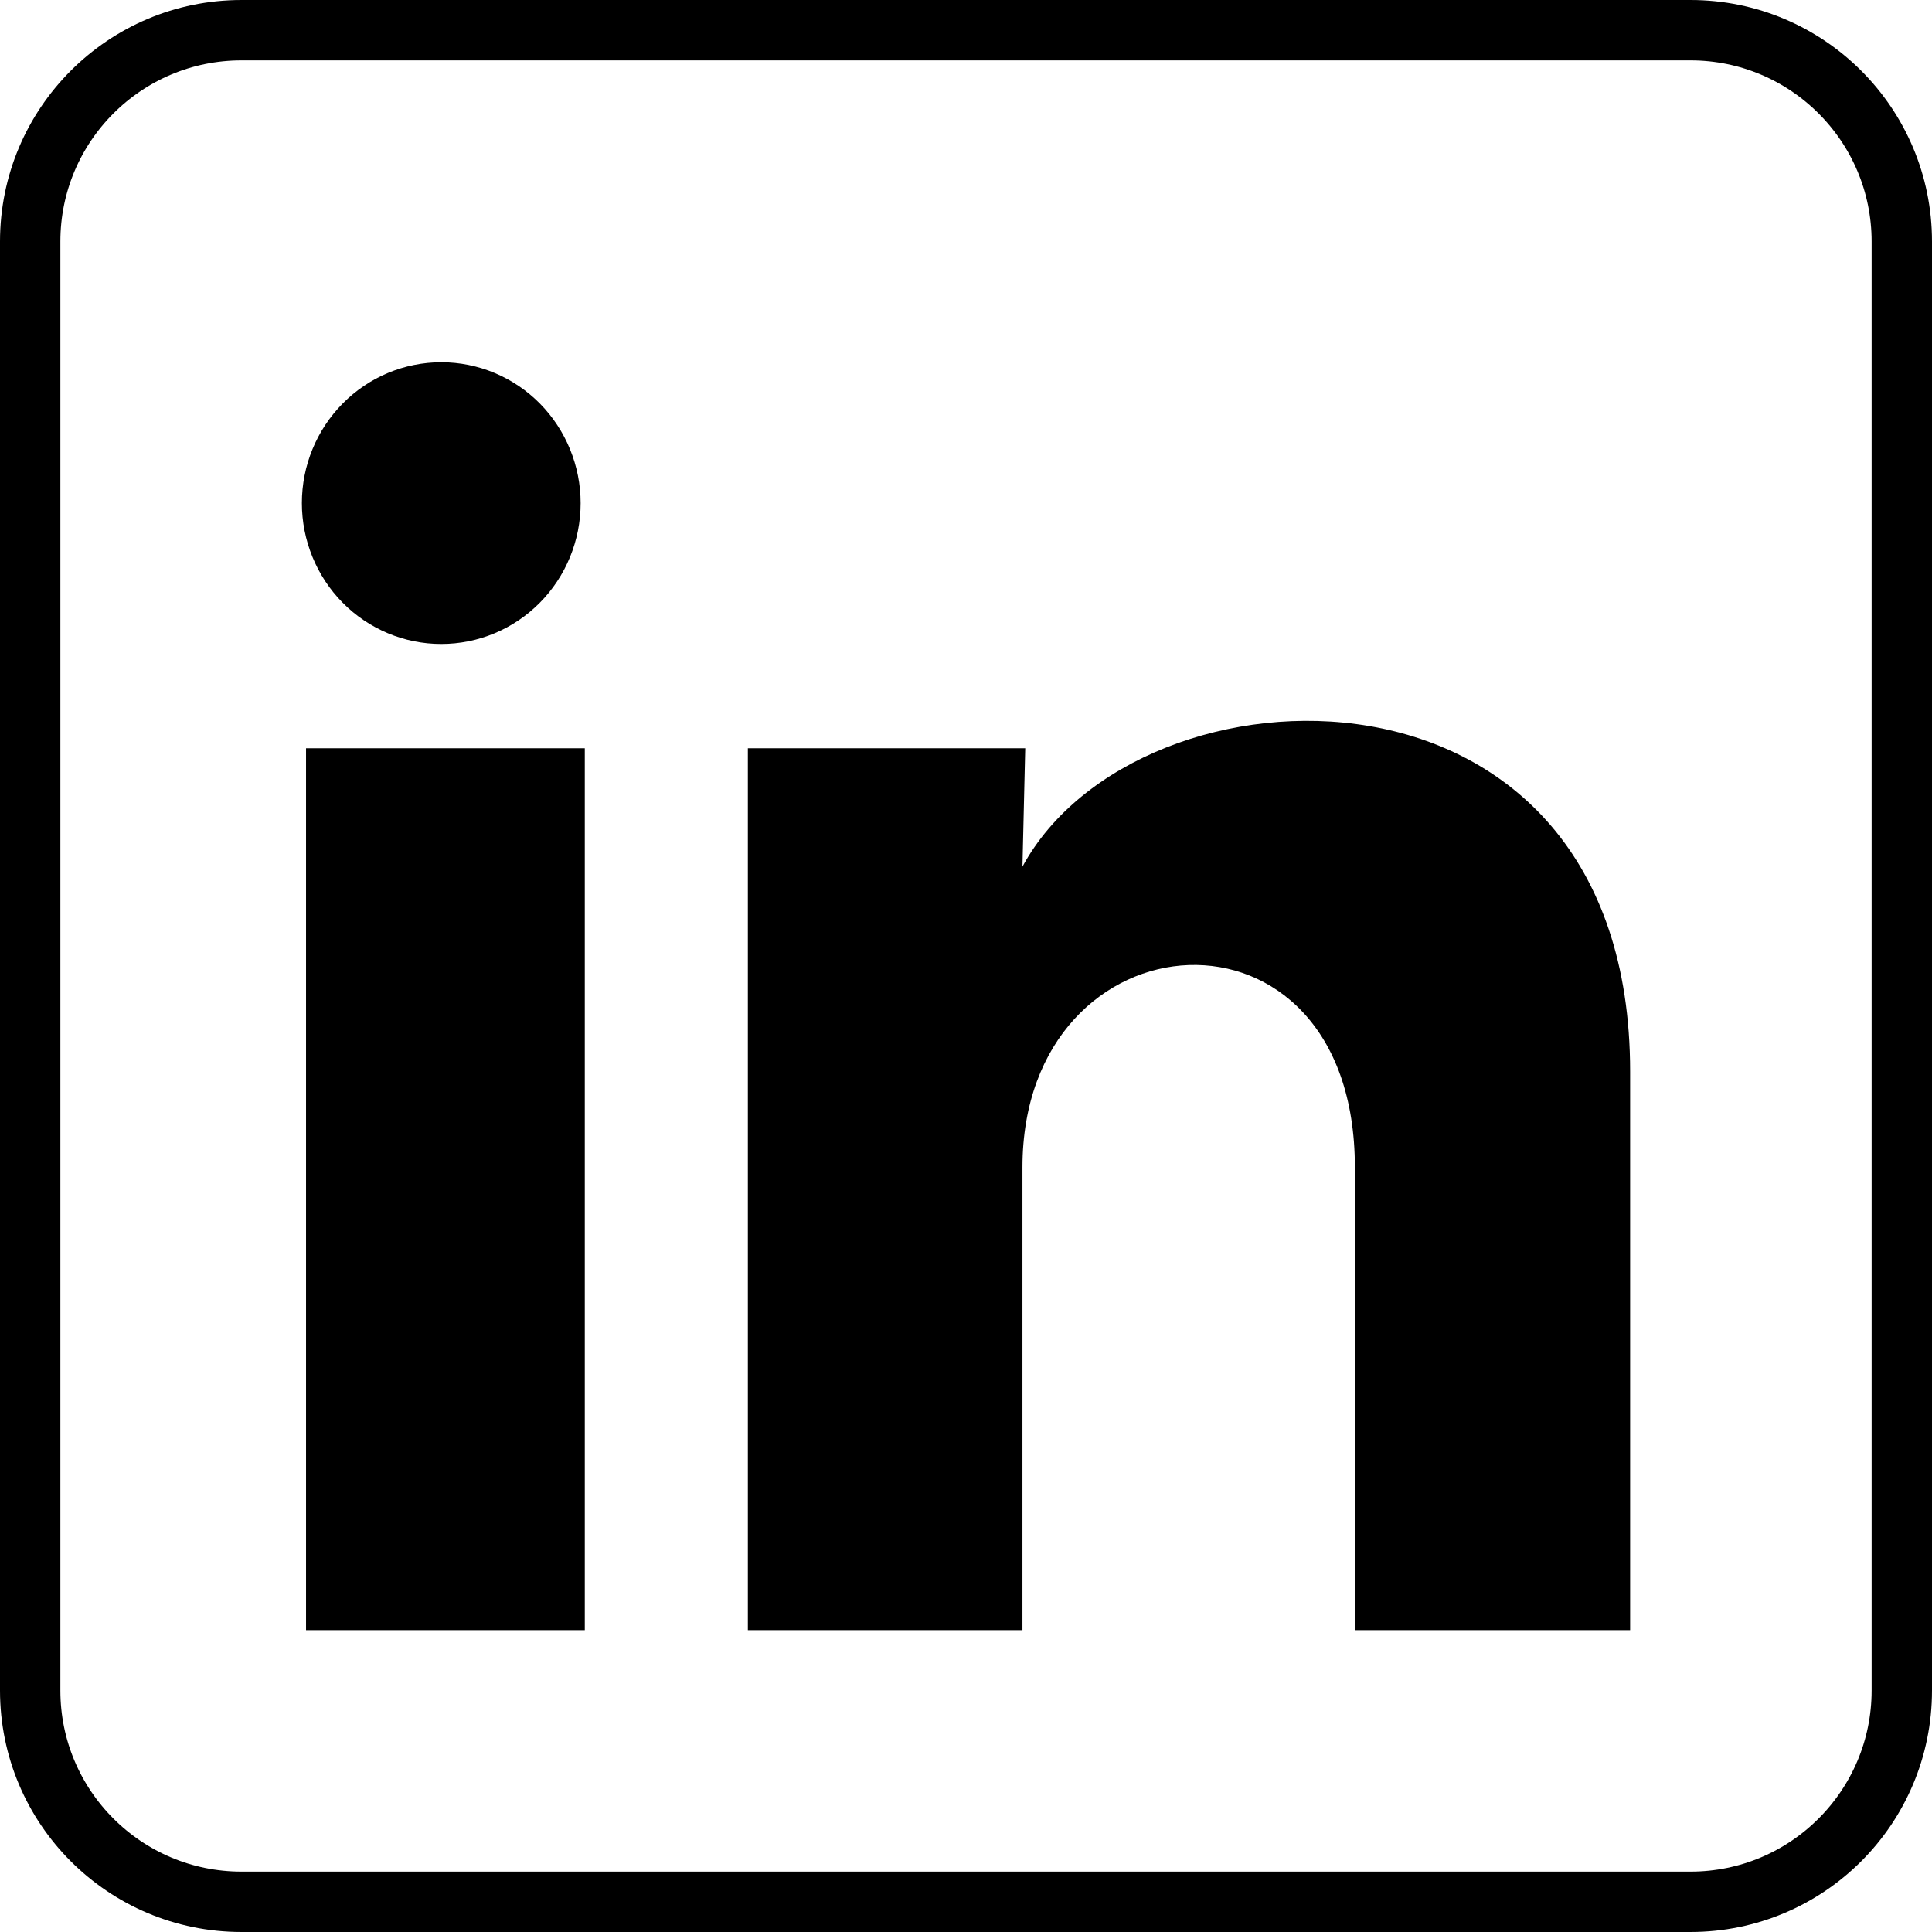
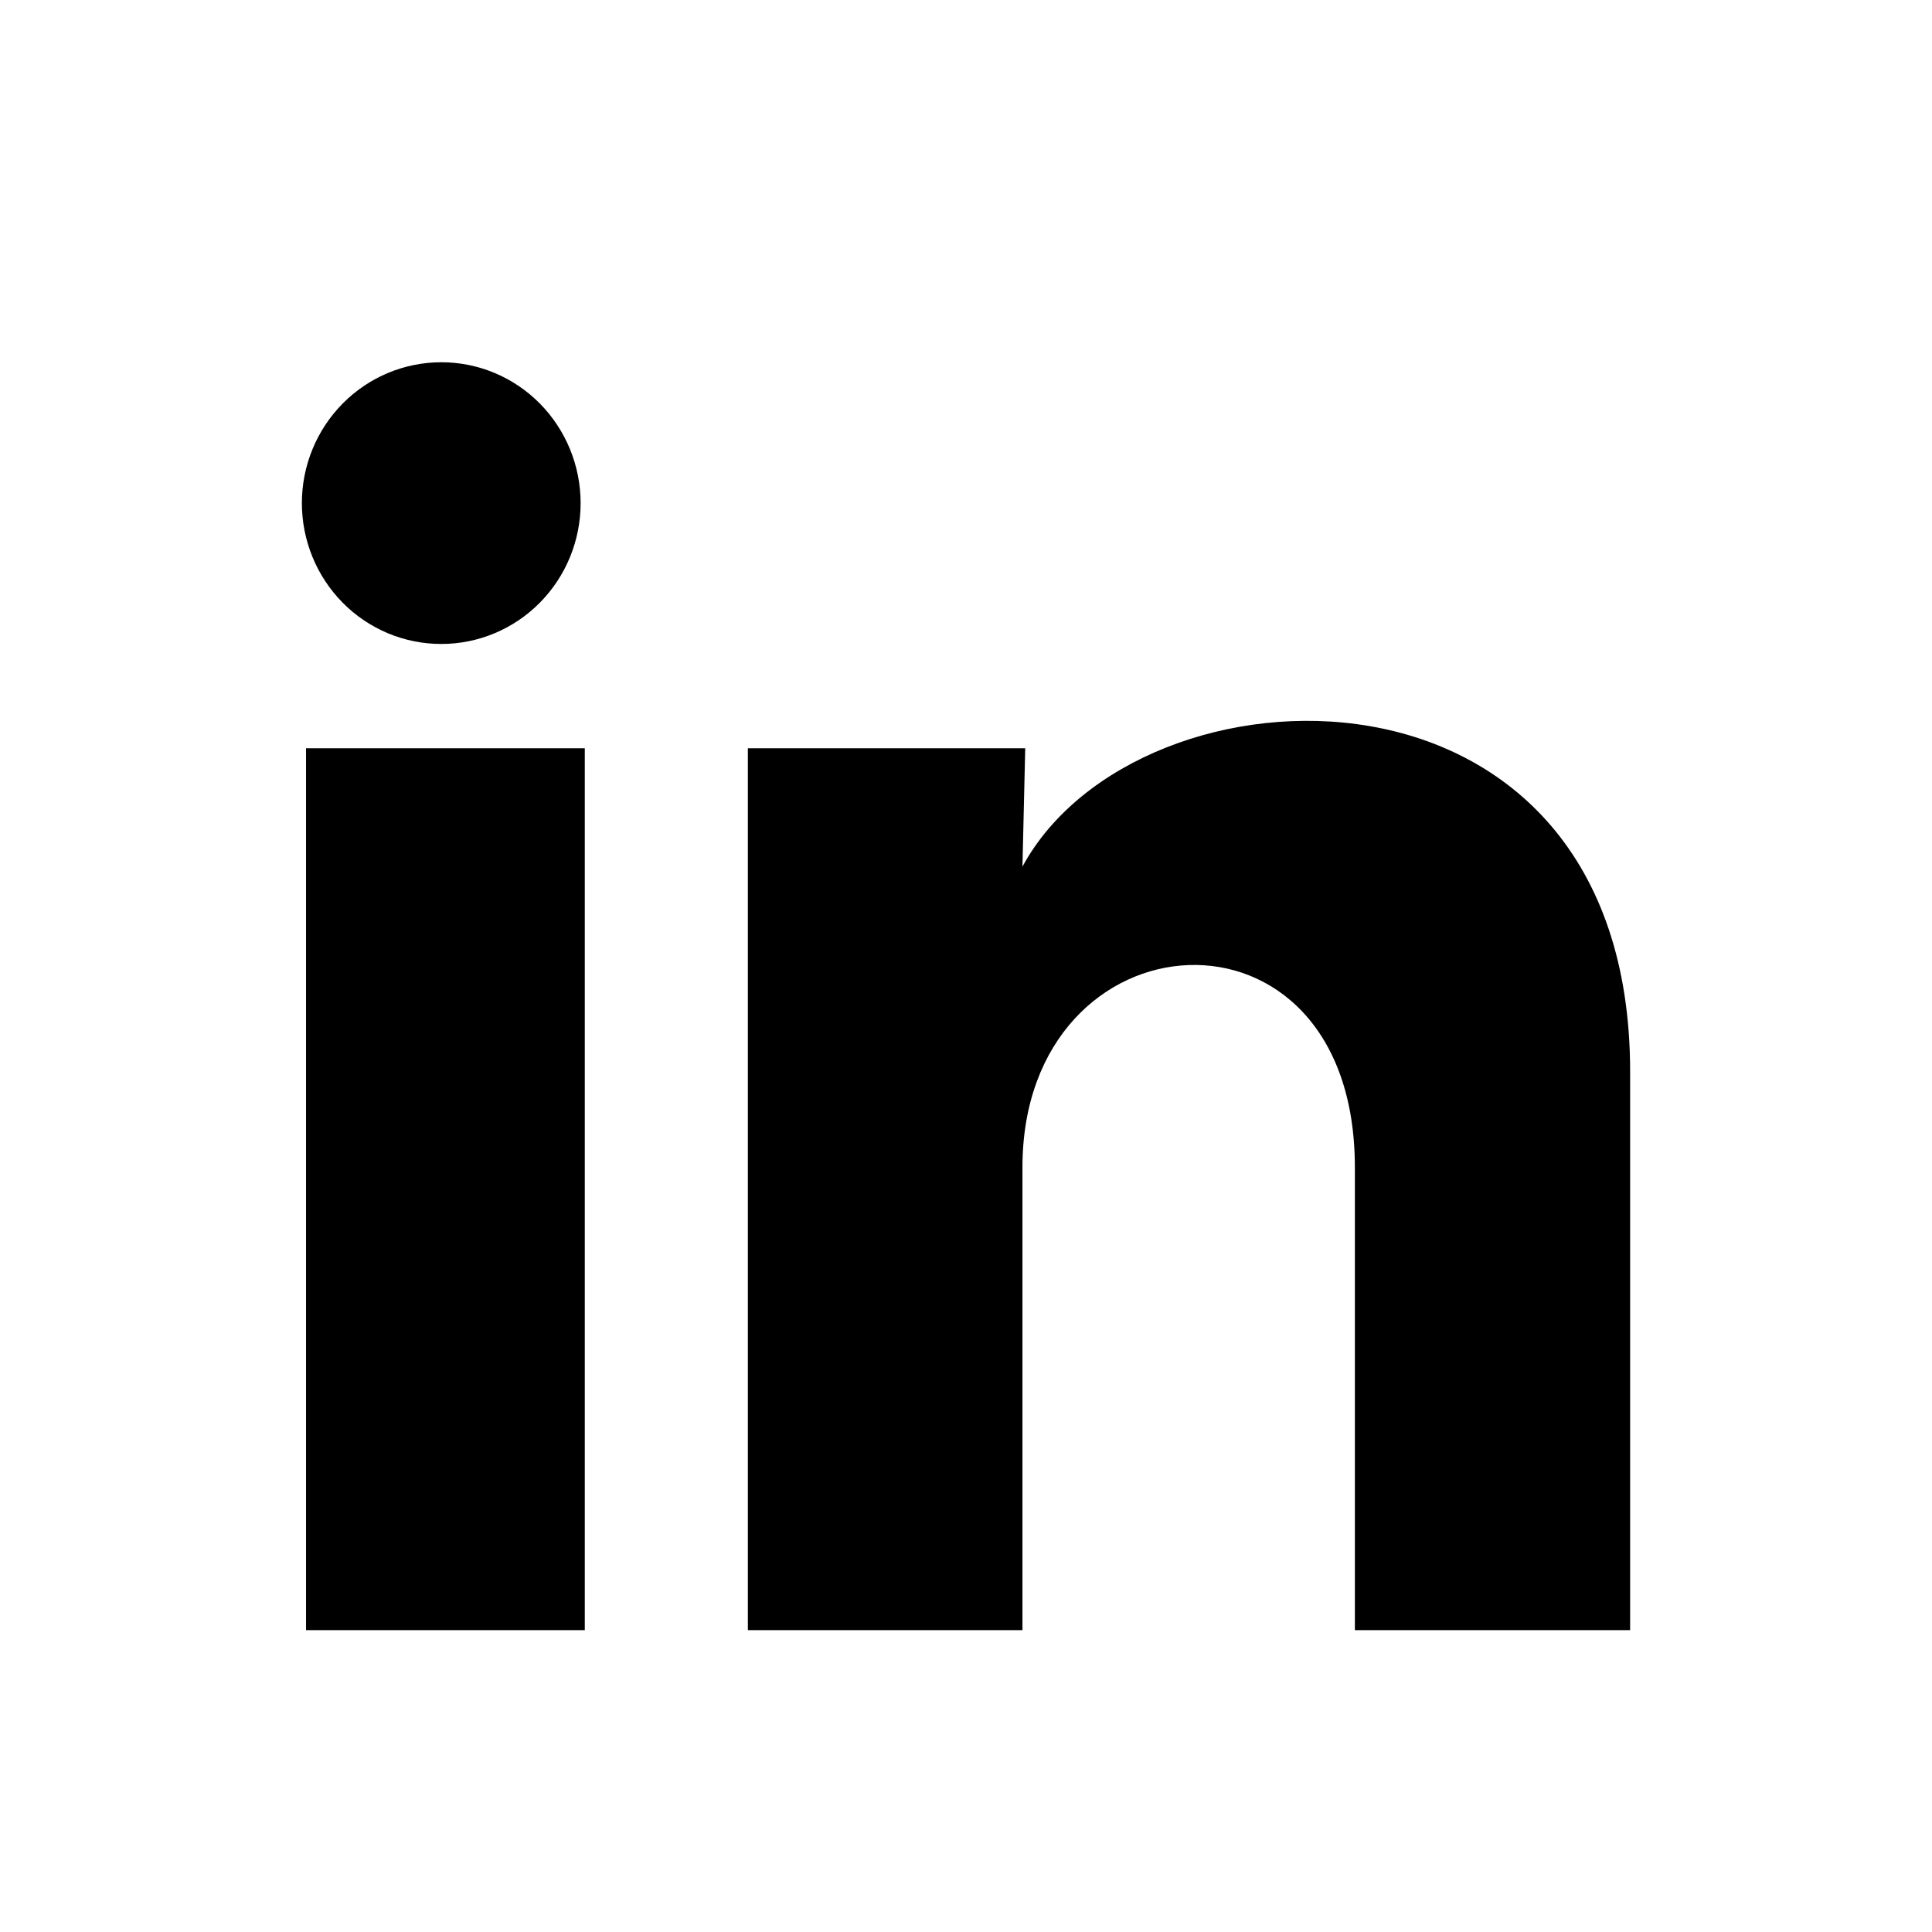
<svg xmlns="http://www.w3.org/2000/svg" viewBox="0 0 32 32" fill="none">
-   <rect x="0.5" y="0.5" width="31" height="31" rx="3.5" stroke="currentColor" />
  <path d="M9.617 8.334C9.617 8.953 9.373 9.547 8.94 9.984C8.507 10.421 7.92 10.667 7.307 10.666C6.695 10.666 6.108 10.42 5.675 9.982C5.243 9.544 5 8.951 5 8.332C5 7.713 5.244 7.12 5.677 6.683C6.11 6.245 6.697 6 7.31 6C7.922 6 8.509 6.246 8.942 6.684C9.374 7.122 9.617 7.716 9.617 8.334ZM9.686 12.394H5.069V27H9.686V12.394ZM16.981 12.394H12.387V27H16.935V19.335C16.935 15.066 22.441 14.669 22.441 19.335V27H27V17.749C27 10.551 18.851 10.819 16.935 14.354L16.981 12.394Z" fill="currentColor" />
</svg>
